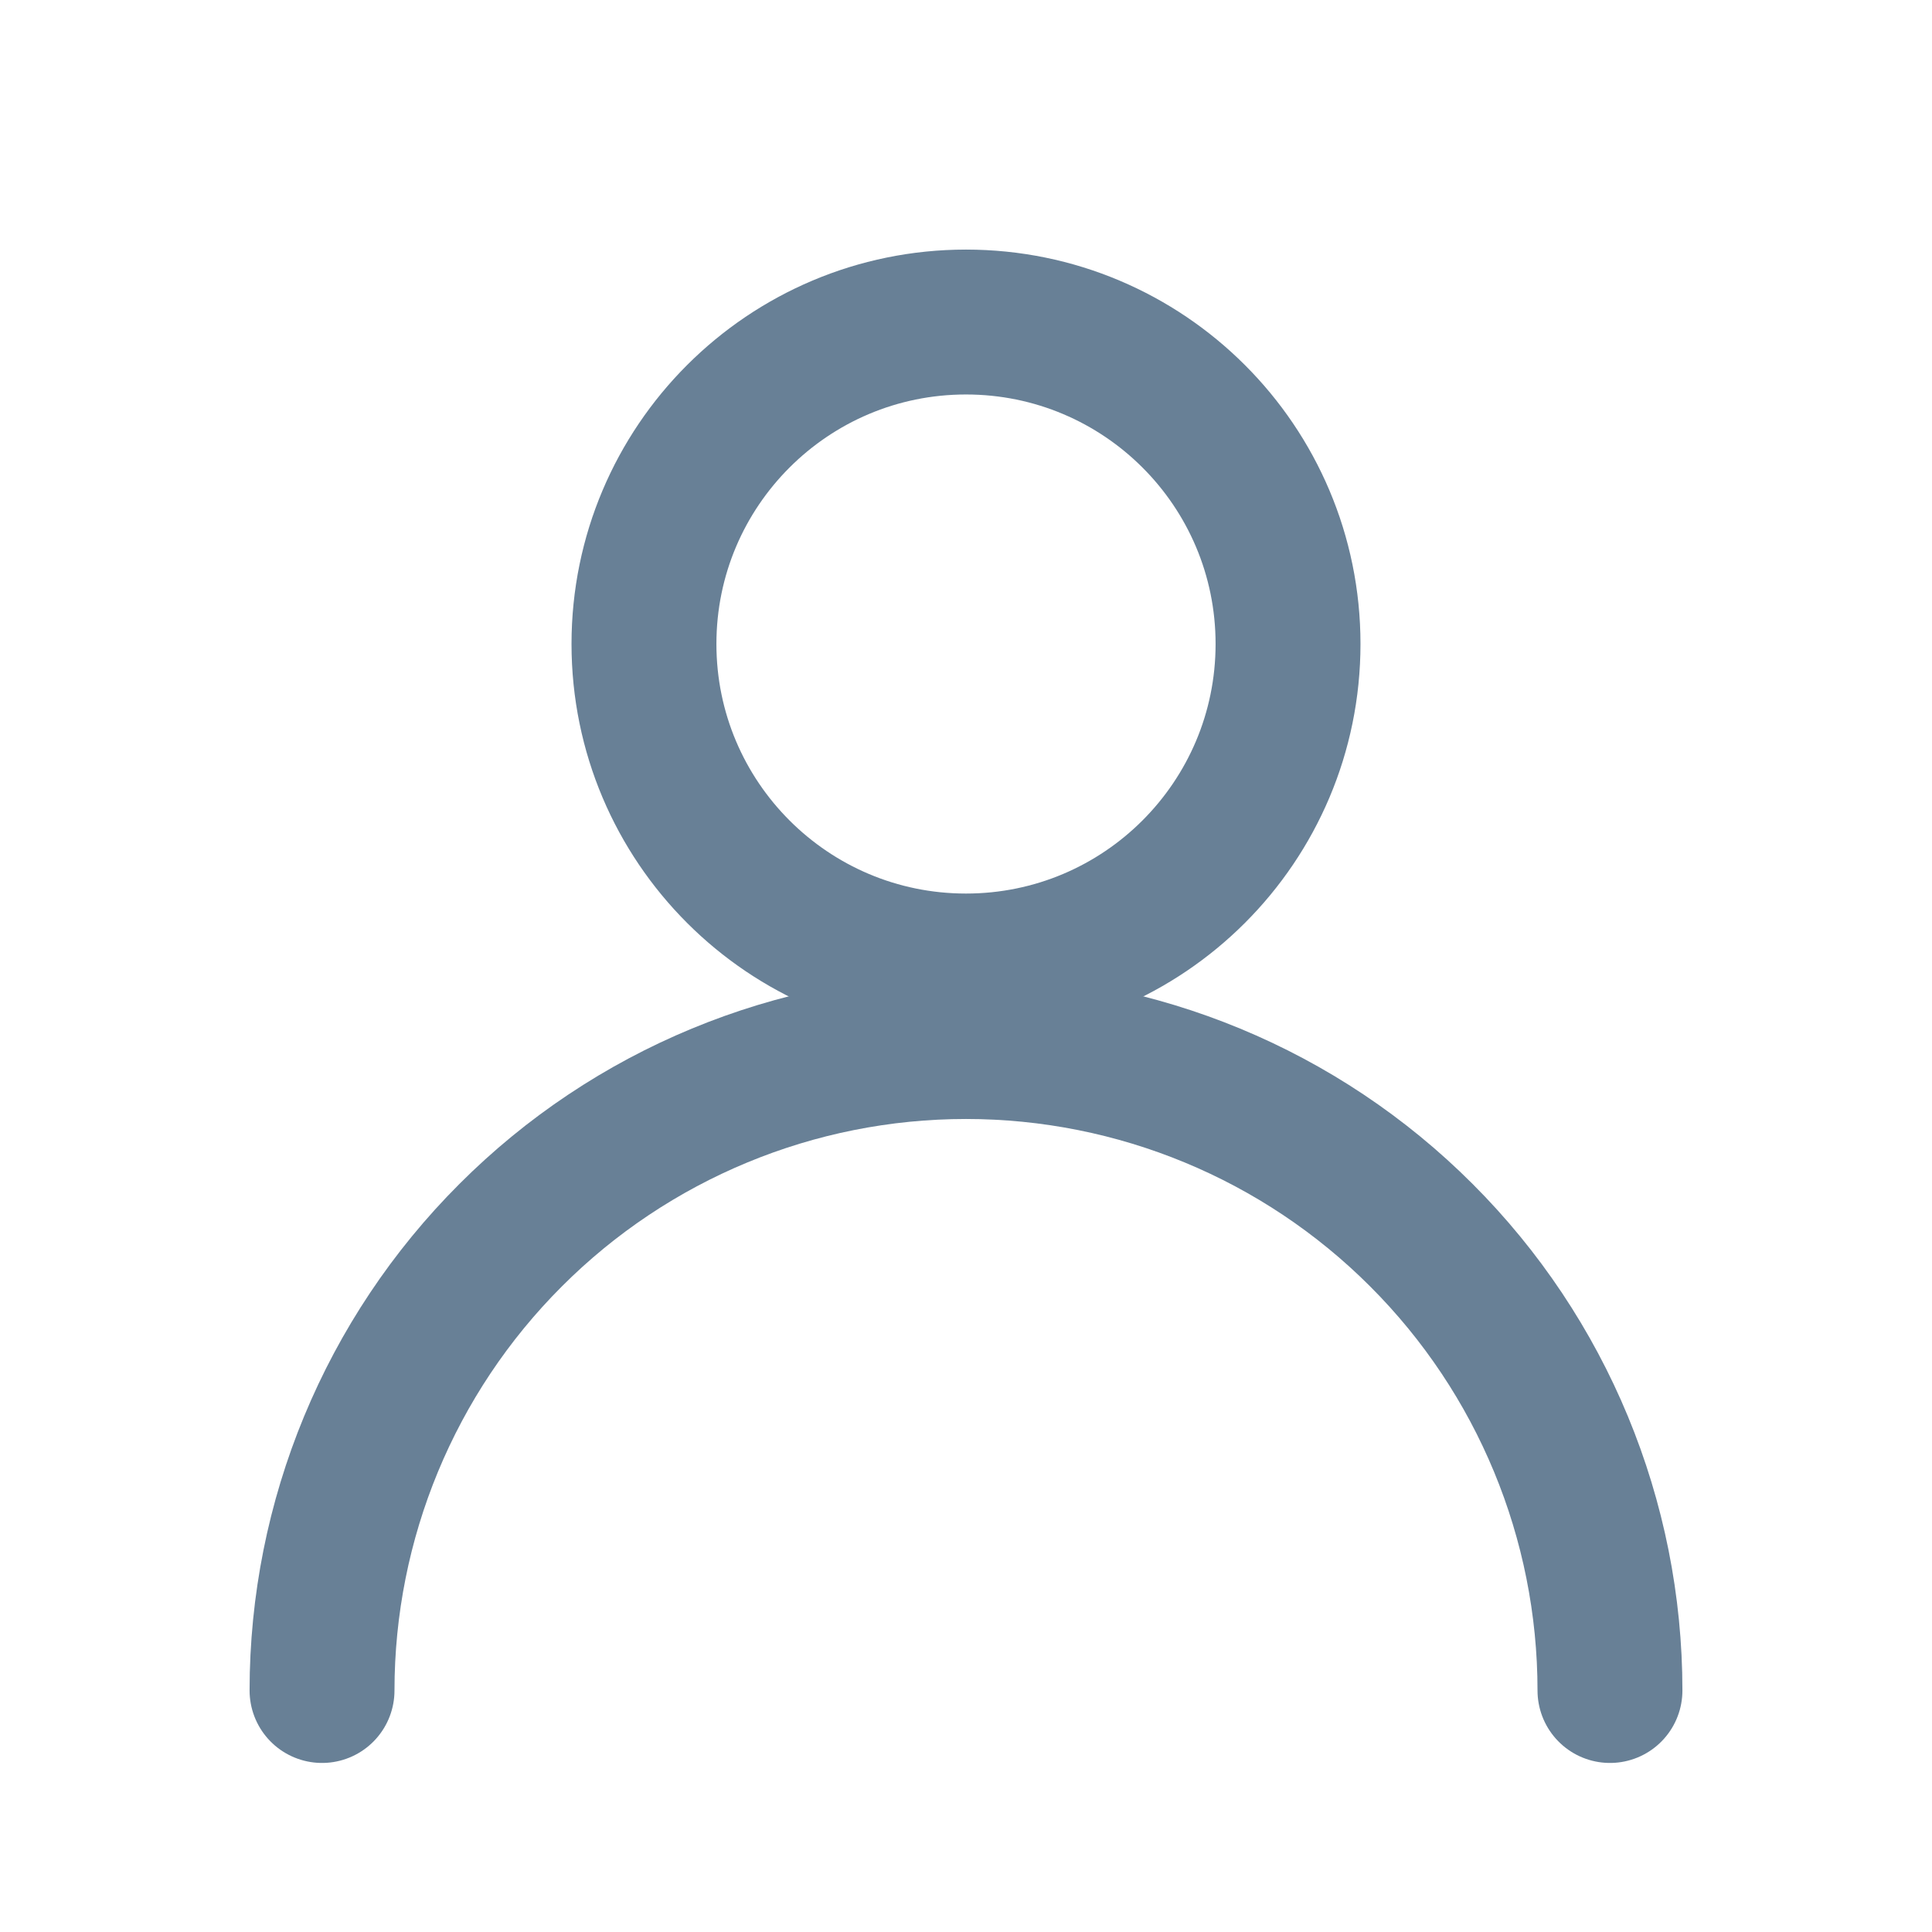
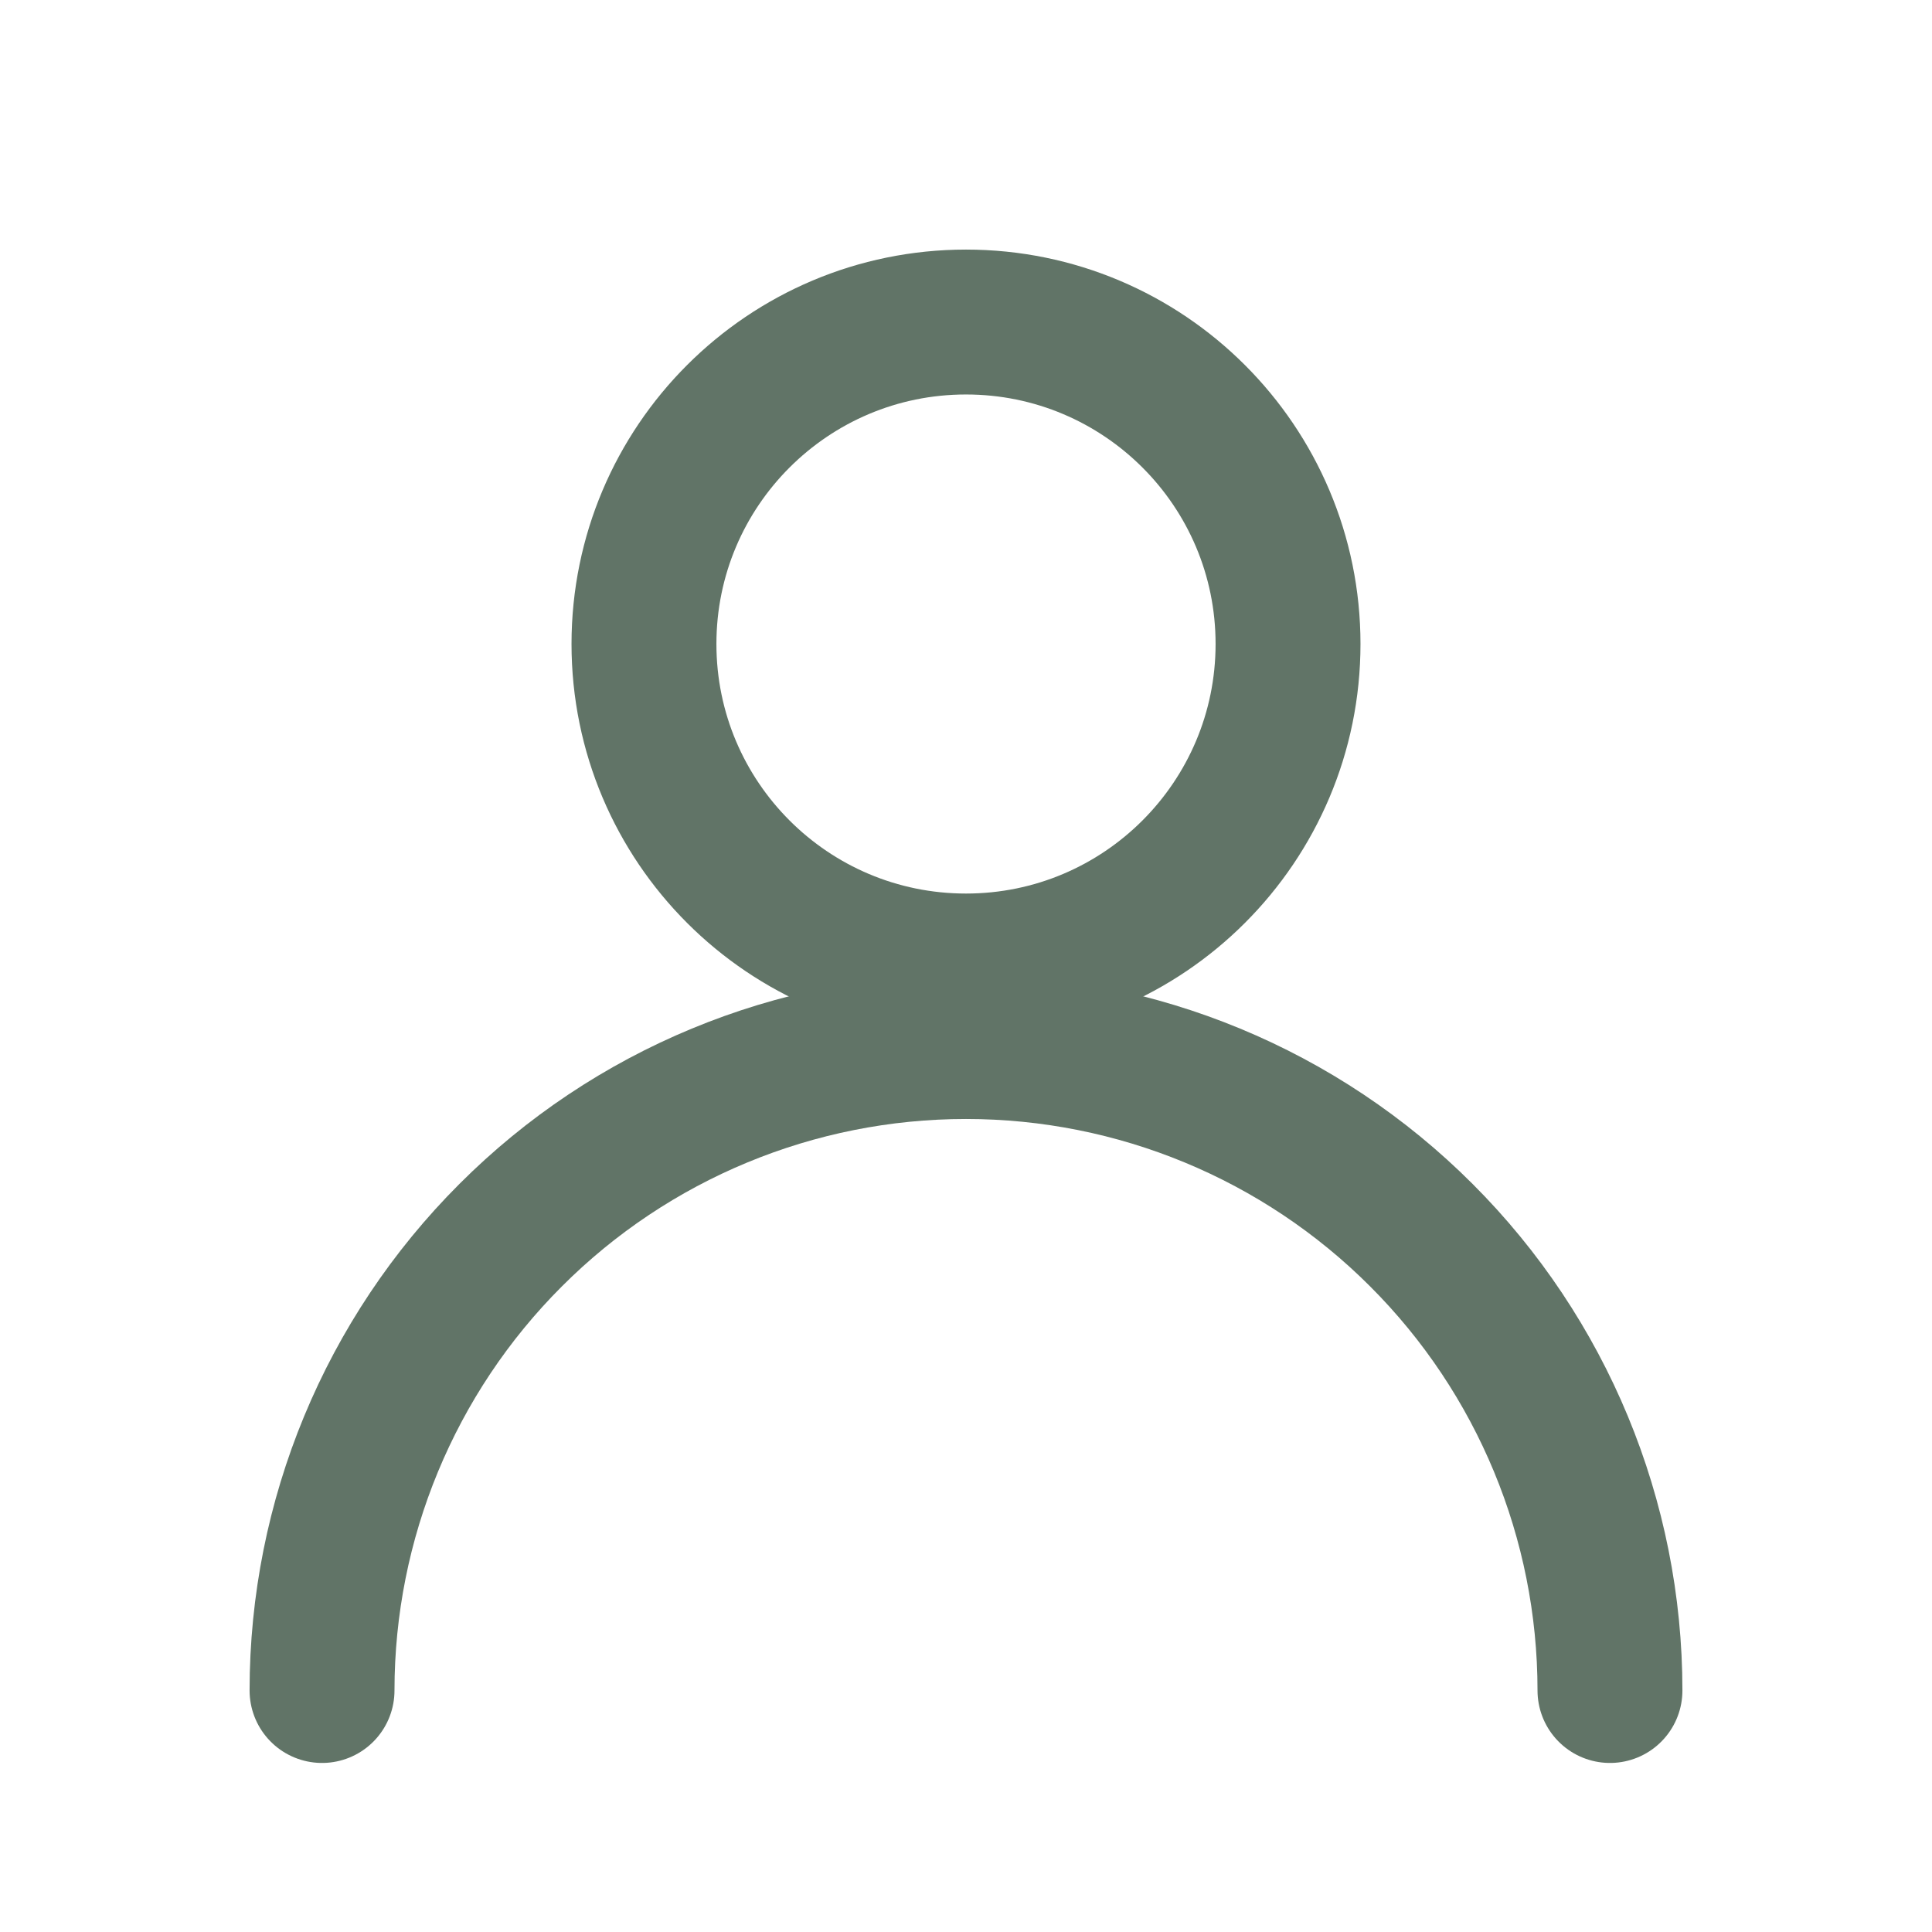
<svg xmlns="http://www.w3.org/2000/svg" preserveAspectRatio="none" overflow="visible" style="display: block;" width="19" height="19" viewBox="0 0 19 19" fill="none">
  <g id="Icon / user">
-     <path id="Vector" d="M12.667 6.333C12.667 8.082 11.249 9.5 9.5 9.5C7.751 9.5 6.333 8.082 6.333 6.333C6.333 4.584 7.751 3.167 9.5 3.167C11.249 3.167 12.667 4.584 12.667 6.333Z" stroke-width="1.425" stroke-linecap="round" stroke-linejoin="round" stroke="#688096" />
-     <path id="Vector_2" d="M3.167 16.625C3.167 14.945 3.834 13.334 5.022 12.147C6.209 10.959 7.82 10.292 9.5 10.292C11.18 10.292 12.791 10.959 13.978 12.147C15.166 13.334 15.833 14.945 15.833 16.625" stroke-width="1.425" stroke-linecap="round" stroke-linejoin="round" stroke="#688096" />
+     <path id="Vector" d="M12.667 6.333C12.667 8.082 11.249 9.5 9.5 9.5C7.751 9.5 6.333 8.082 6.333 6.333C6.333 4.584 7.751 3.167 9.5 3.167C11.249 3.167 12.667 4.584 12.667 6.333Z" stroke-width="1.425" stroke-linecap="round" stroke-linejoin="round" stroke="#617467" />
+     <path id="Vector_2" d="M3.167 16.625C3.167 14.945 3.834 13.334 5.022 12.147C6.209 10.959 7.82 10.292 9.5 10.292C11.18 10.292 12.791 10.959 13.978 12.147C15.166 13.334 15.833 14.945 15.833 16.625" stroke-width="1.425" stroke-linecap="round" stroke-linejoin="round" stroke="#617467" />
  </g>
</svg>
